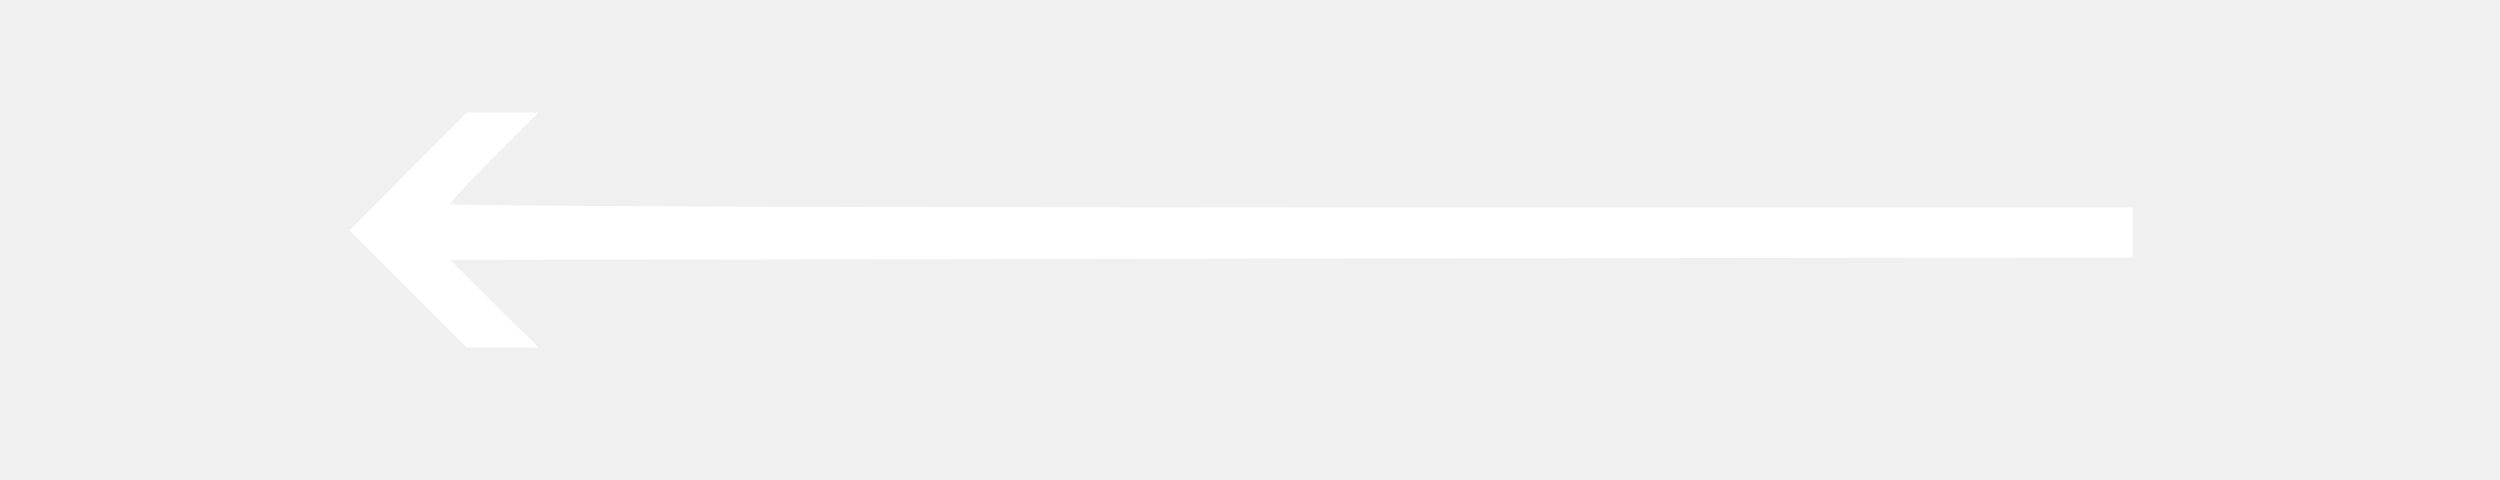
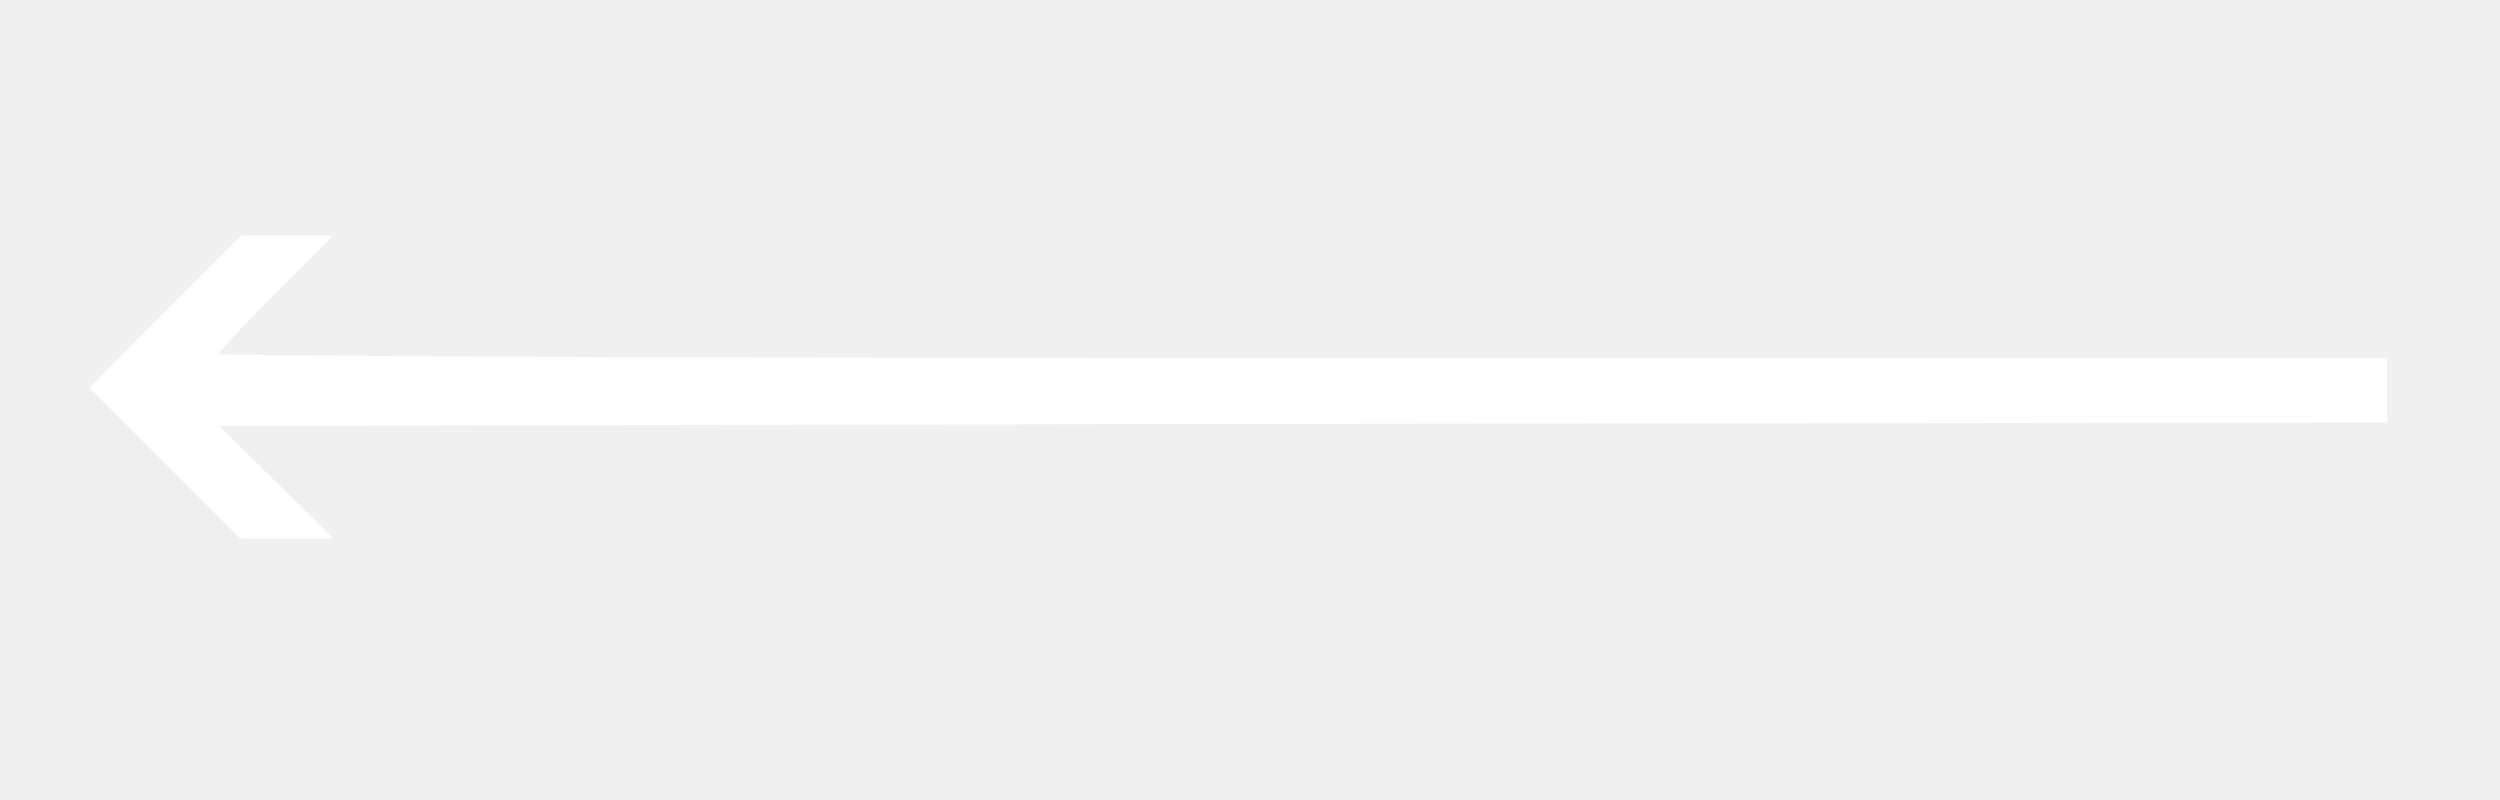
- <svg xmlns="http://www.w3.org/2000/svg" version="1.0" width="500px" height="96px" viewBox="0 0 388 96" preserveAspectRatio="xMidYMid meet">
+ <svg xmlns="http://www.w3.org/2000/svg" version="1.0" width="300px" height="96px" viewBox="0 0 388 96" preserveAspectRatio="xMidYMid meet">
  <g fill="#ffffff" stroke="#ffffff" stroke-width="1">
    <path d="M26 57.5 l-11.4 -11.4 11.5 -11.6 11.5 -11.5 6.4 0 6.5 0 -8.8 8.8 c-4.8 4.8 -8.7 9.1 -8.7 9.5 0 0.4 75.8 0.7 168.5 0.7 l168.5 0 0 4.5 0 4.5 -168.6 0.2 -168.6 0.3 8.8 8.7 8.9 8.8 -6.5 0 -6.5 0 -11.5 -11.5z" />
  </g>
</svg>
